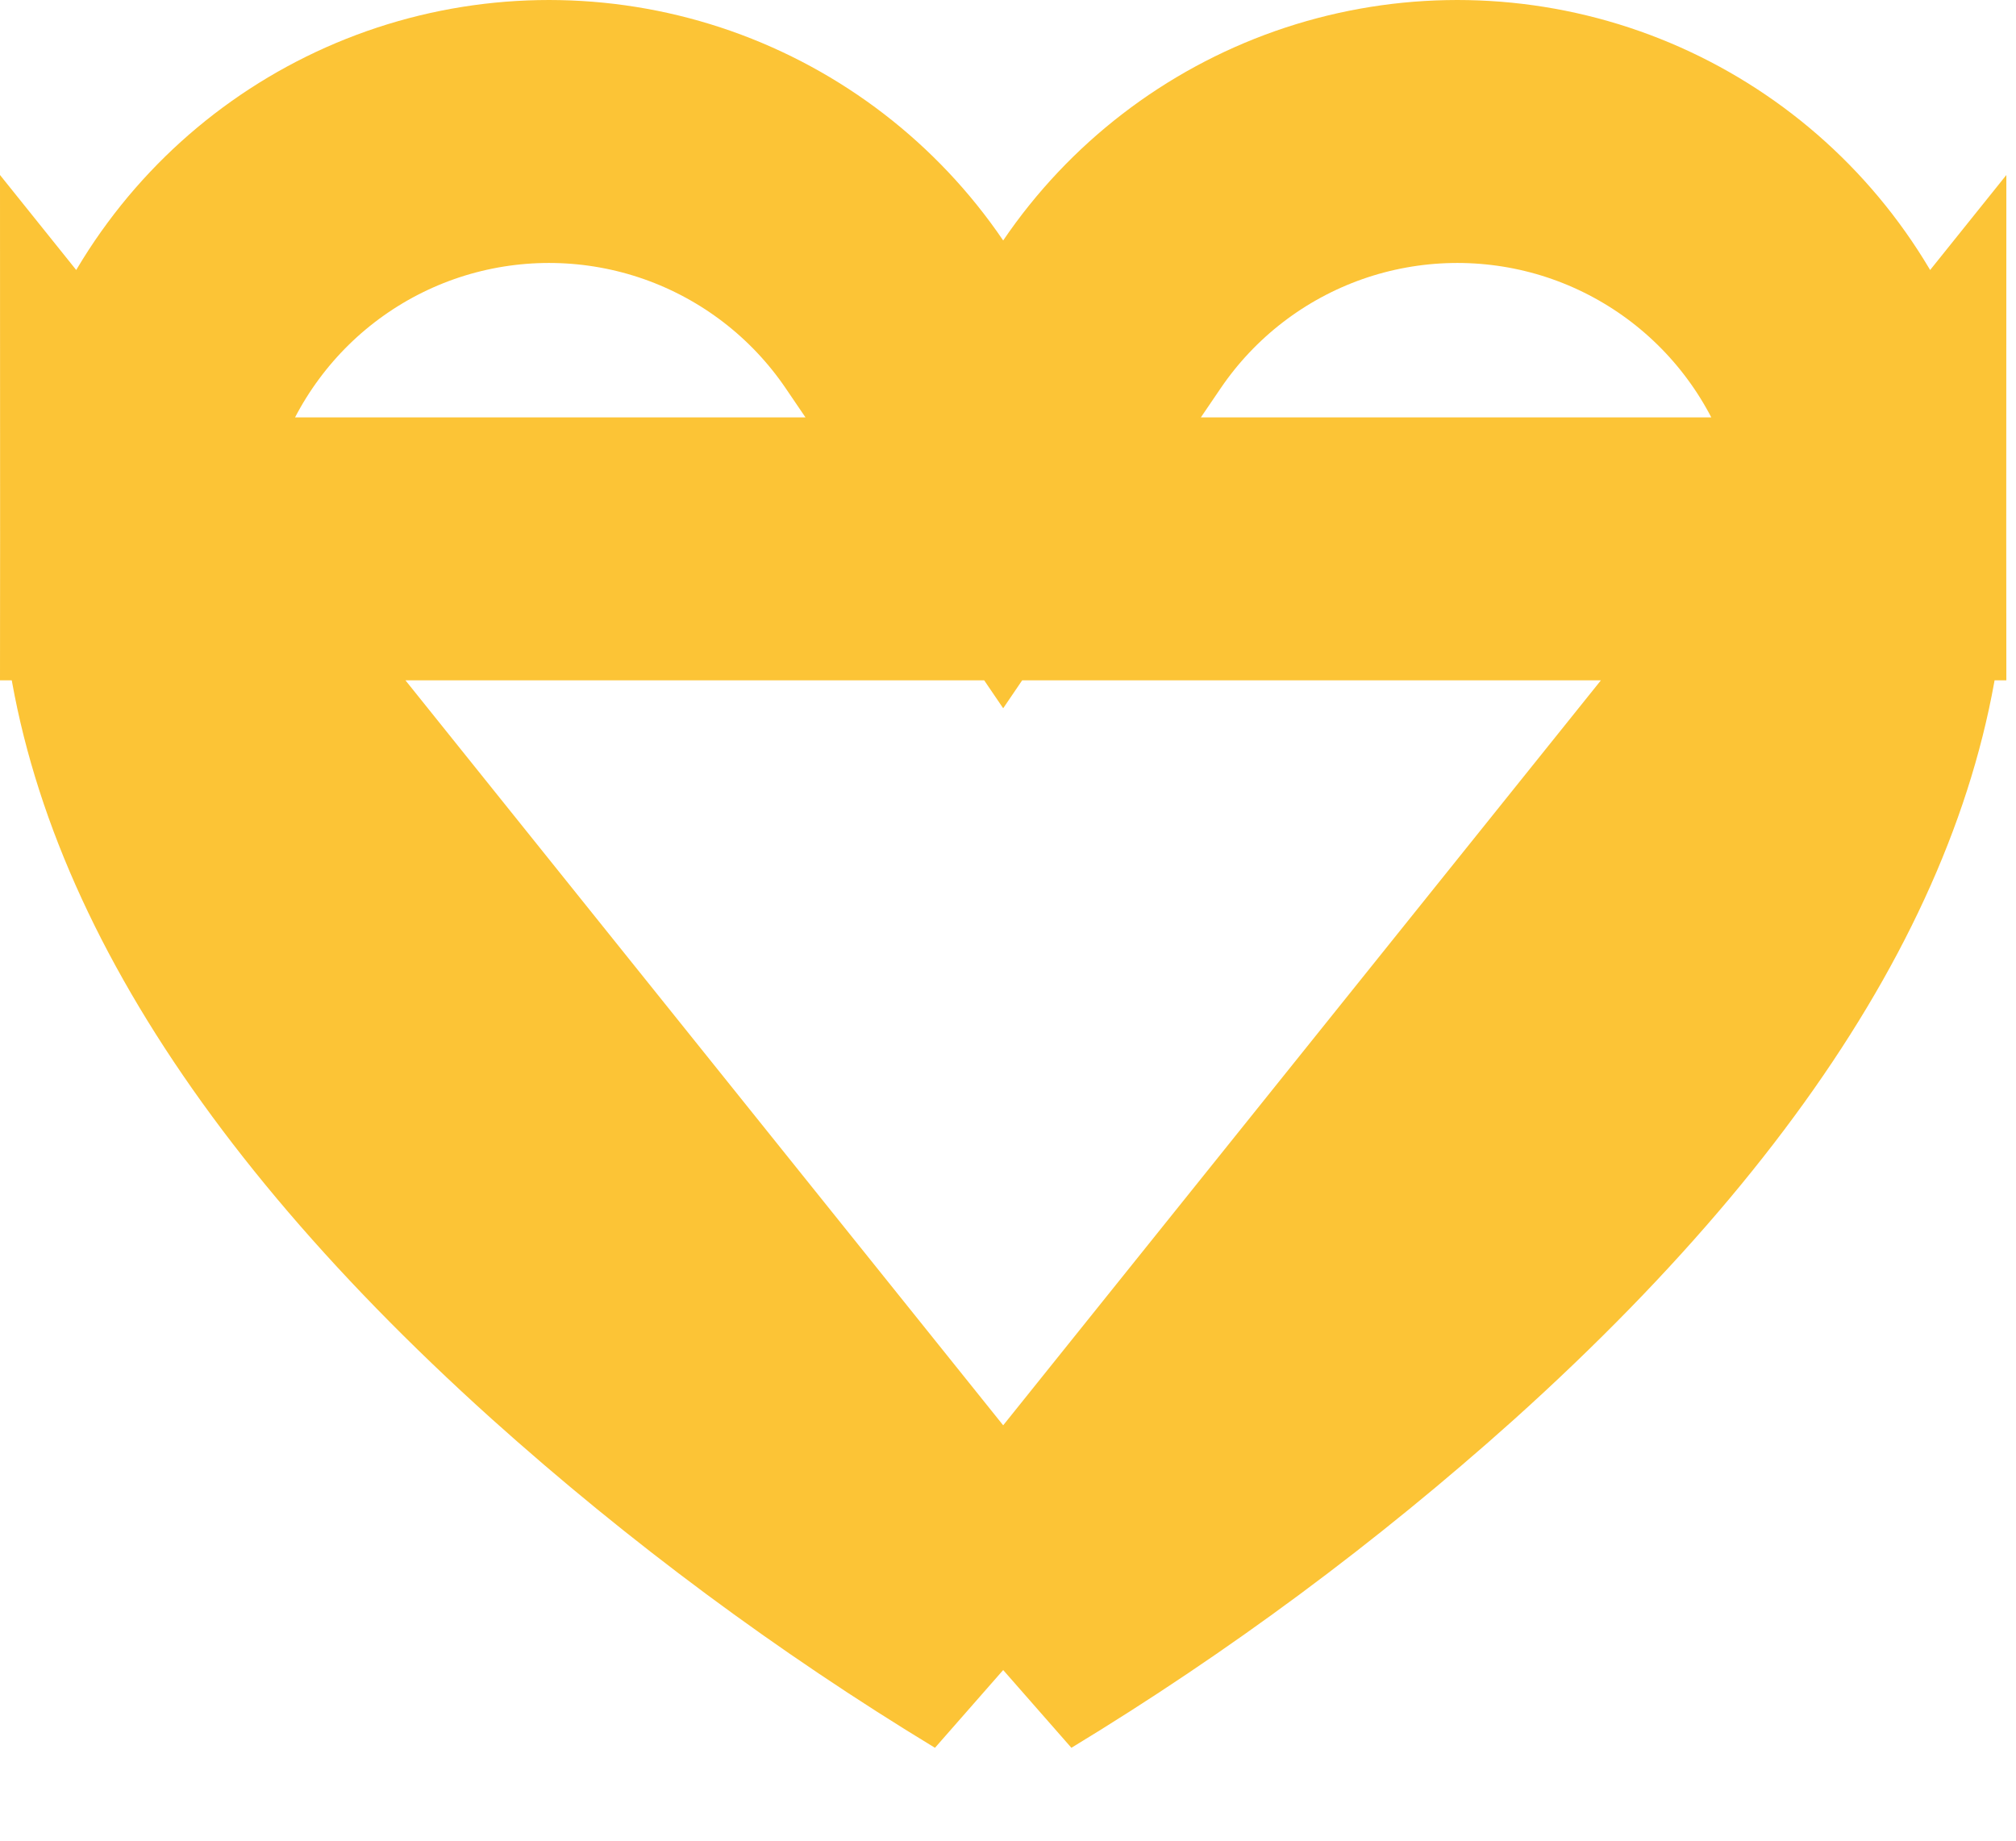
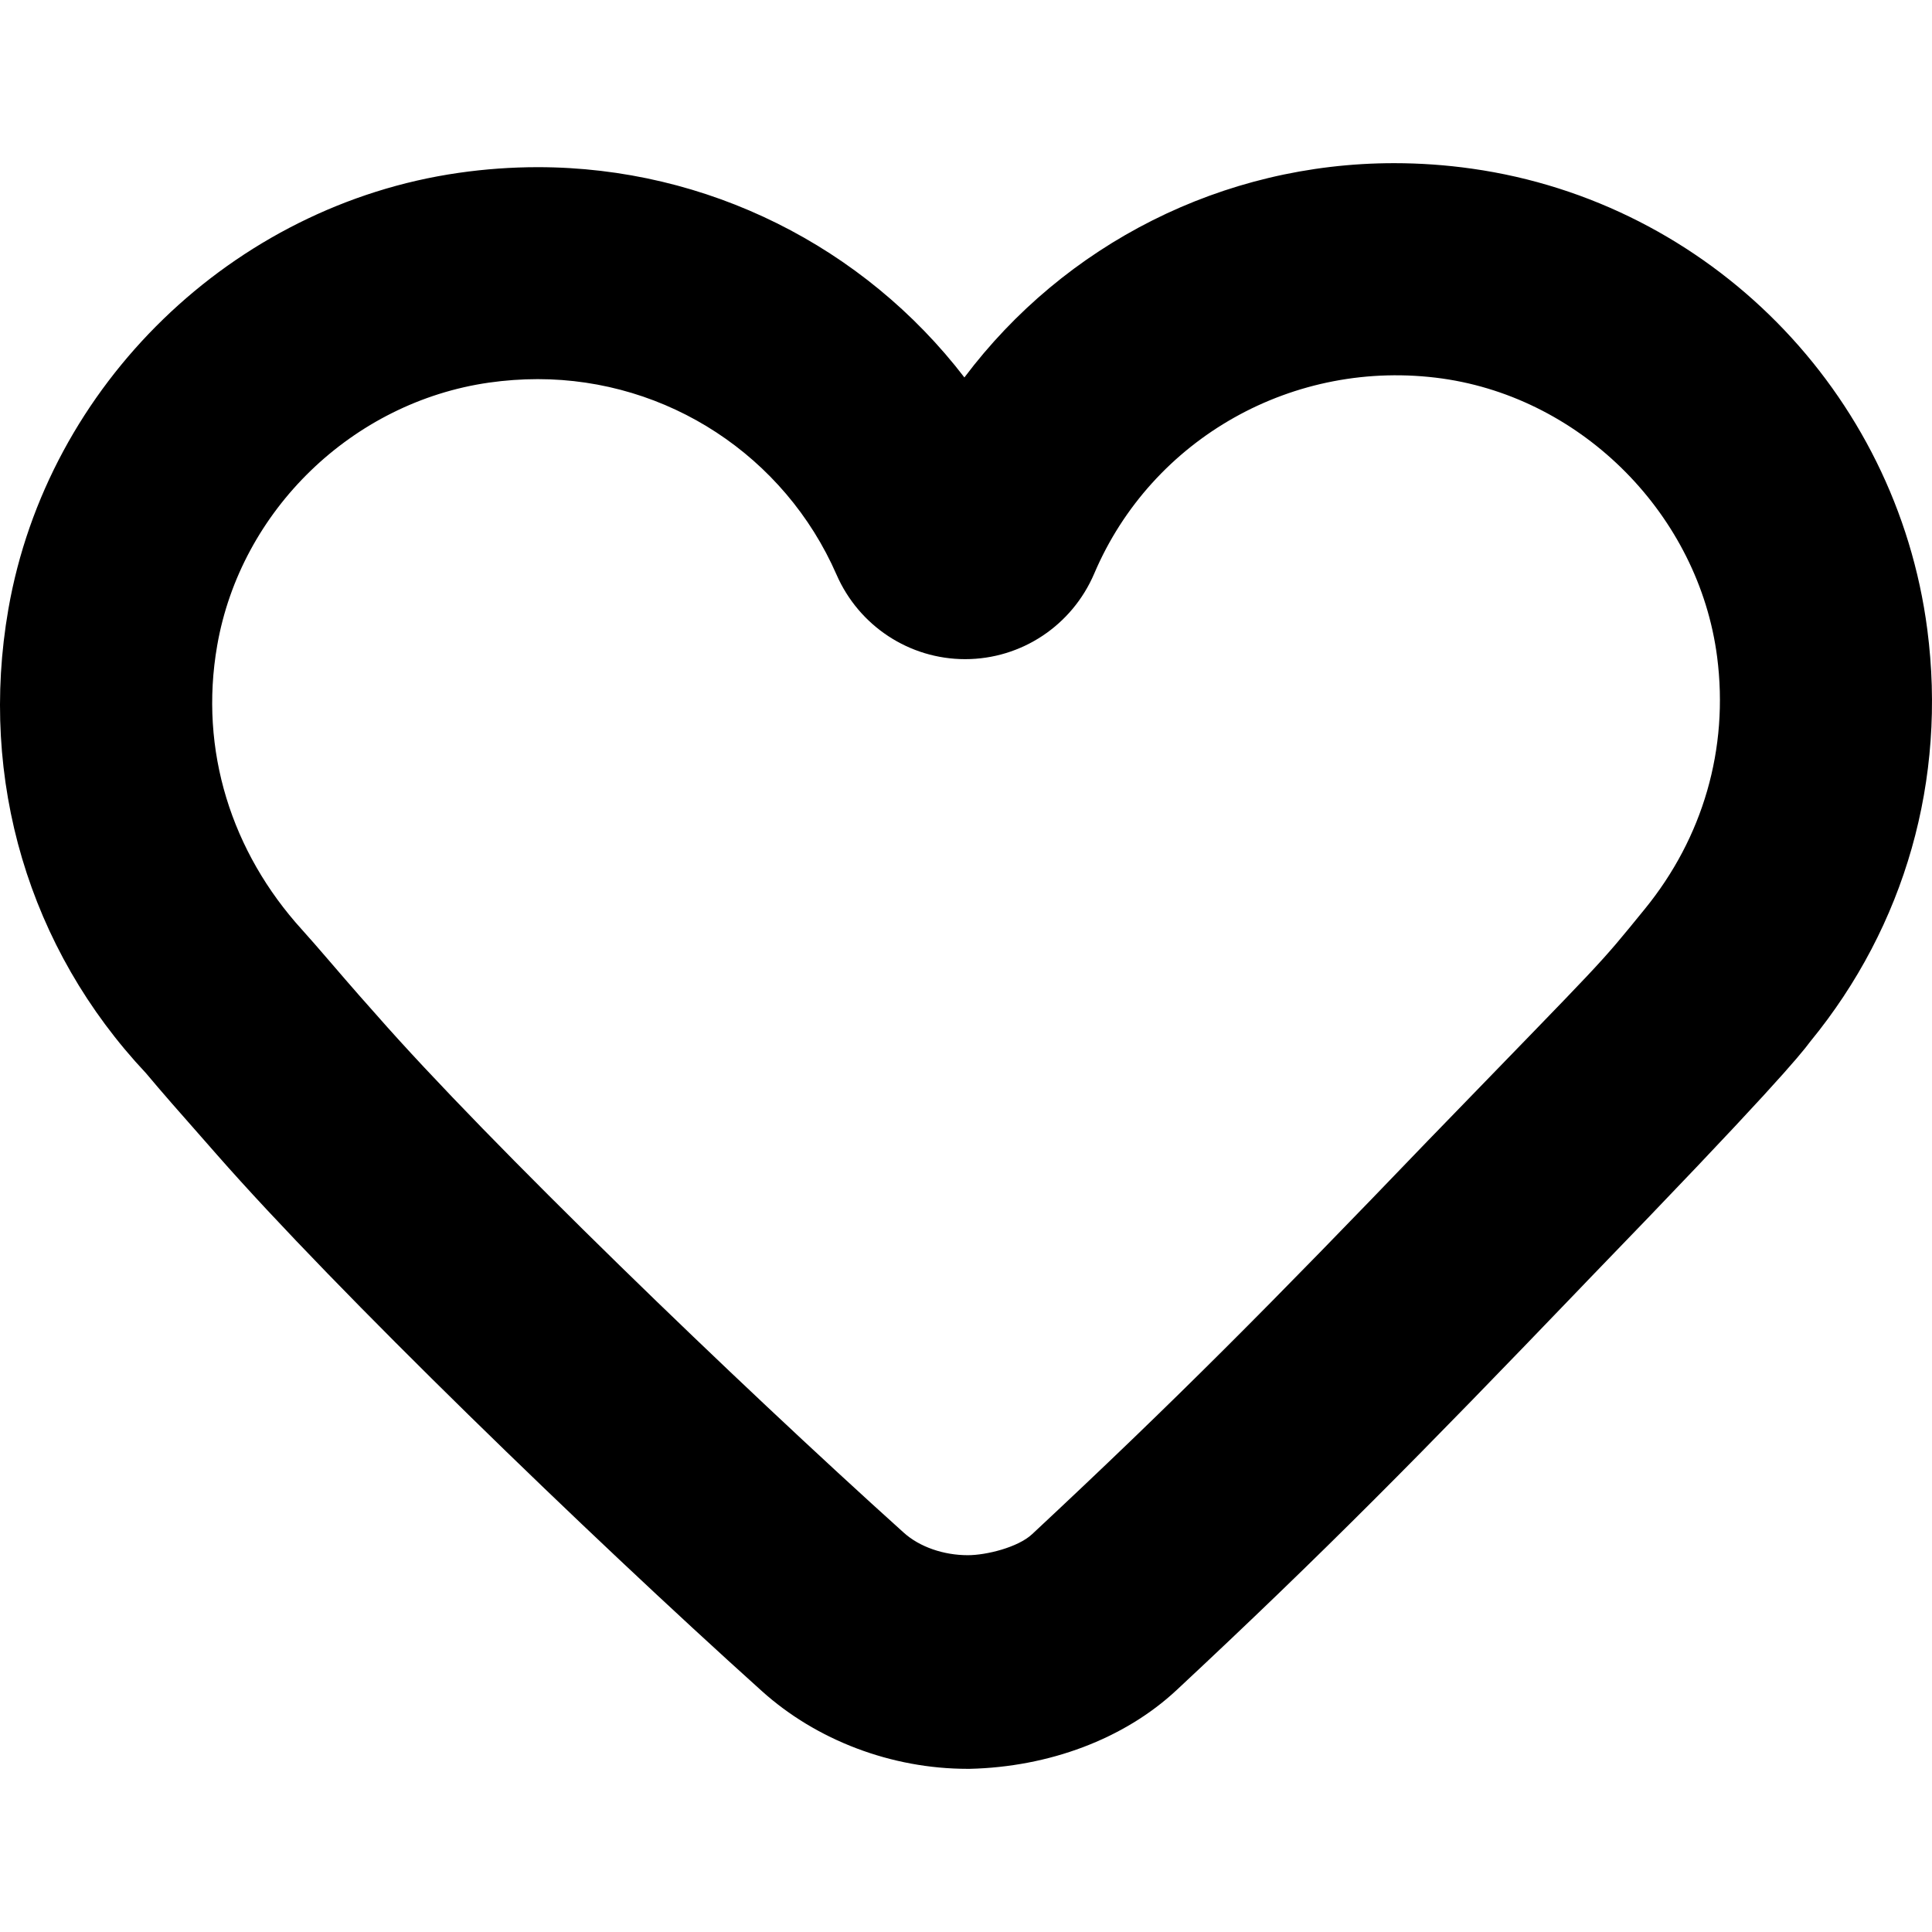
- <svg xmlns="http://www.w3.org/2000/svg" width="23" height="21" viewBox="0 0 23 21" fill="none">
-   <path d="M11.445 18.658C9.728 17.616 8.111 16.417 6.615 15.075C3.036 11.854 1.5 8.887 1.5 6.263L11.445 18.658ZM11.445 18.658C13.162 17.616 14.778 16.417 16.274 15.076C19.854 11.854 21.39 8.887 21.39 6.263L11.445 18.658ZM20.457 3.433C21.063 4.252 21.39 5.244 21.39 6.262H1.5C1.5 5.244 1.827 4.252 2.433 3.433C3.038 2.614 3.89 2.01 4.864 1.71C5.838 1.411 6.882 1.432 7.843 1.769C8.804 2.107 9.632 2.744 10.204 3.586L11.445 5.412L12.686 3.586C13.258 2.744 14.086 2.107 15.047 1.769C16.008 1.432 17.052 1.411 18.026 1.71C19 2.01 19.852 2.614 20.457 3.433Z" stroke="#FCC436" stroke-width="3" />
+ <svg xmlns="http://www.w3.org/2000/svg" version="1.1" id="Capa_1" x="0px" y="0px" width="488.501px" height="488.5px" viewBox="0 0 488.501 488.5" style="enable-background:new 0 0 488.501 488.5;" xml:space="preserve">
+   <g>
+     <path d="M487.312,159.162C479.501,99.042,432.172,51.138,372.2,42.651c-6.532-0.929-13.158-1.395-19.69-1.395   c-43.417,0-83.353,20.523-108.664,54.18c-25.362-33.038-65.015-53.168-107.866-53.168c-6.626,0-13.358,0.482-19.994,1.437   C58.812,51.915,11.987,97.287,2.111,154.046c-7.496,43.113,5.169,85.801,34.788,117.292c3.901,4.676,9.132,10.621,13.882,15.994   l4.058,4.619c29.976,34.18,93.586,95.86,137.779,135.619c13.798,12.435,32.765,19.674,52.036,19.674h0.546   c19.921-0.467,38.991-7.476,52.339-19.947c37.189-34.693,61.598-59.484,102.257-101.827l1.552-1.625   c45.996-47.485,53.818-57.042,56.387-60.507C481.734,234.053,492.24,197.084,487.312,159.162z M415.922,229.792   c-12.265,15.056-8.984,11.245-53.053,56.738l-1.73,1.781c-39.946,41.584-63.883,65.75-100.17,99.601   c-3.586,3.35-11.607,5.315-16.251,5.315c-6.103,0-12.173-2.061-16.21-5.698c-42.096-37.886-105.078-98.697-133.365-130.964   l-4.162-4.696c-4.613-5.228-10.889-12.692-14.637-16.817c-17.771-19.563-26.055-45.31-21.431-71.821   c5.944-34.19,34.2-61.529,68.695-66.483c4.121-0.586,8.272-0.886,12.372-0.886c32.764,0,62.405,19.407,75.531,49.43   c5.672,12.991,18.421,21.374,32.523,21.374c14.217,0,27.03-8.494,32.649-21.662c14.542-34.165,50.526-54.542,88.01-49.293   c35.616,5.048,64.826,34.625,69.472,70.341C437.184,189.346,430.537,211.85,415.922,229.792z" />
+   </g>
+   <g>
+ </g>
+   <g>
+ </g>
+   <g>
+ </g>
+   <g>
+ </g>
+   <g>
+ </g>
+   <g>
+ </g>
+   <g>
+ </g>
+   <g>
+ </g>
+   <g>
+ </g>
+   <g>
+ </g>
+   <g>
+ </g>
+   <g>
+ </g>
+   <g>
+ </g>
+   <g>
+ </g>
+   <g>
+ </g>
</svg>
